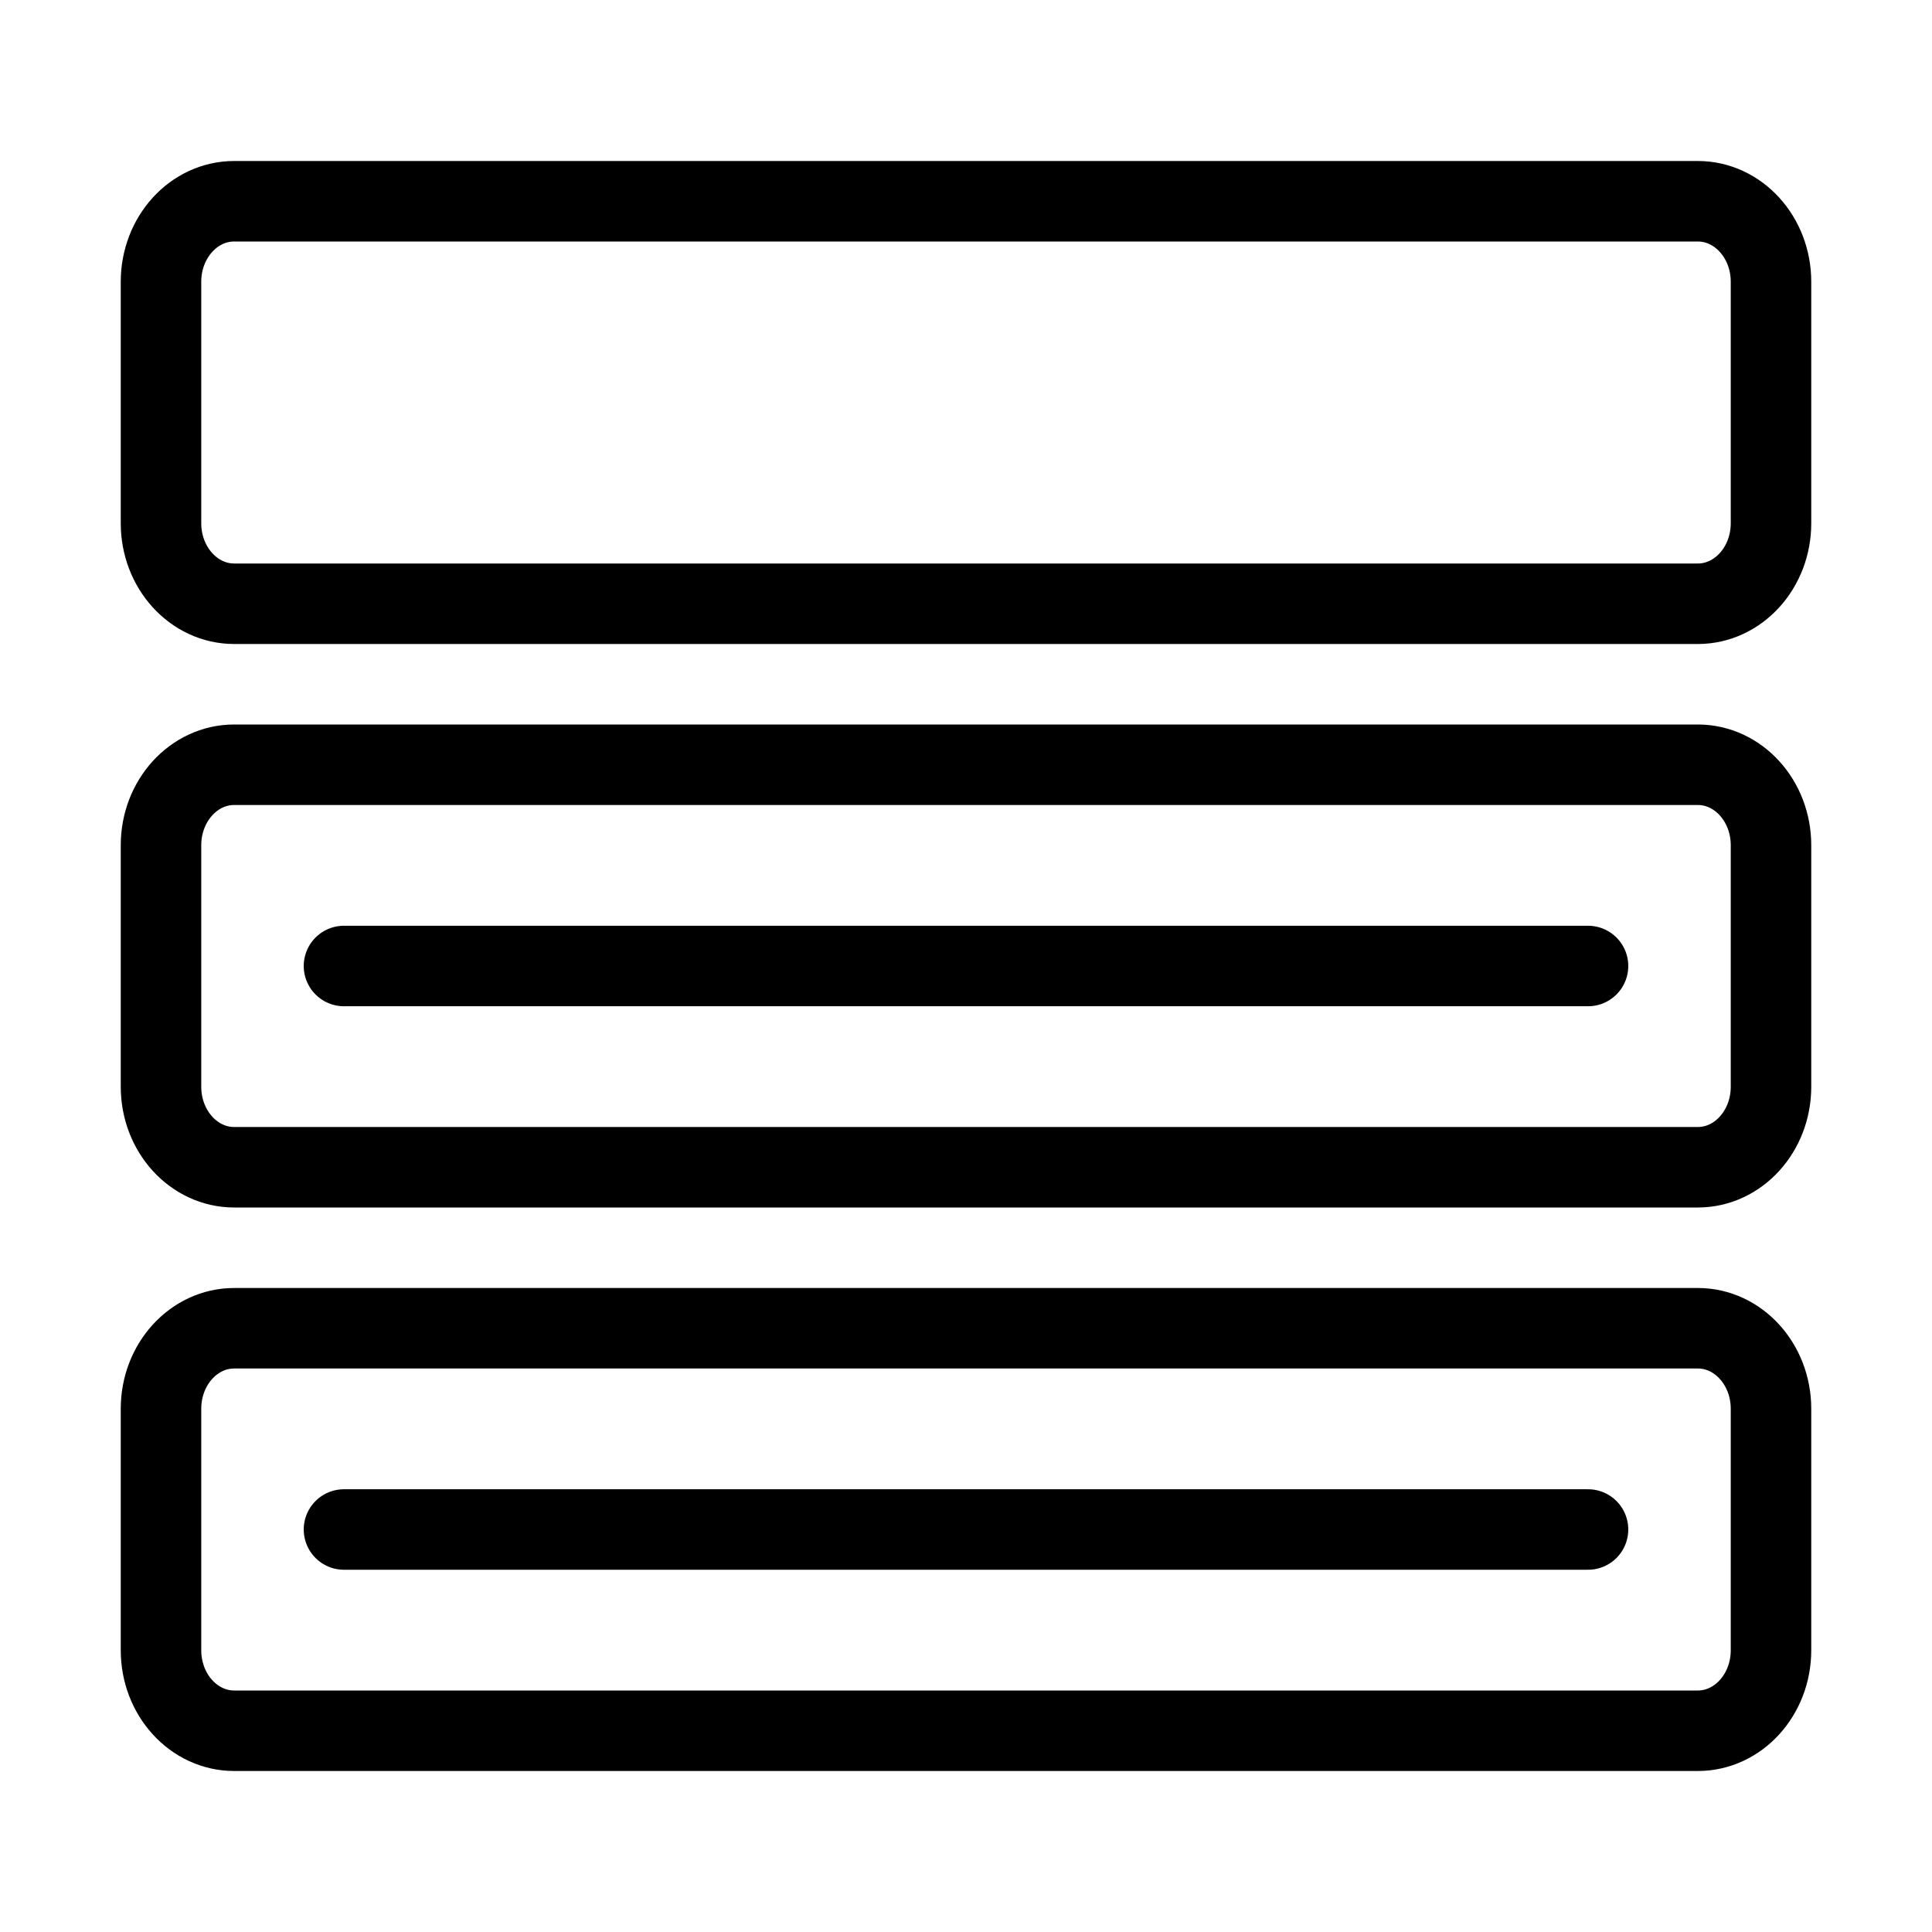
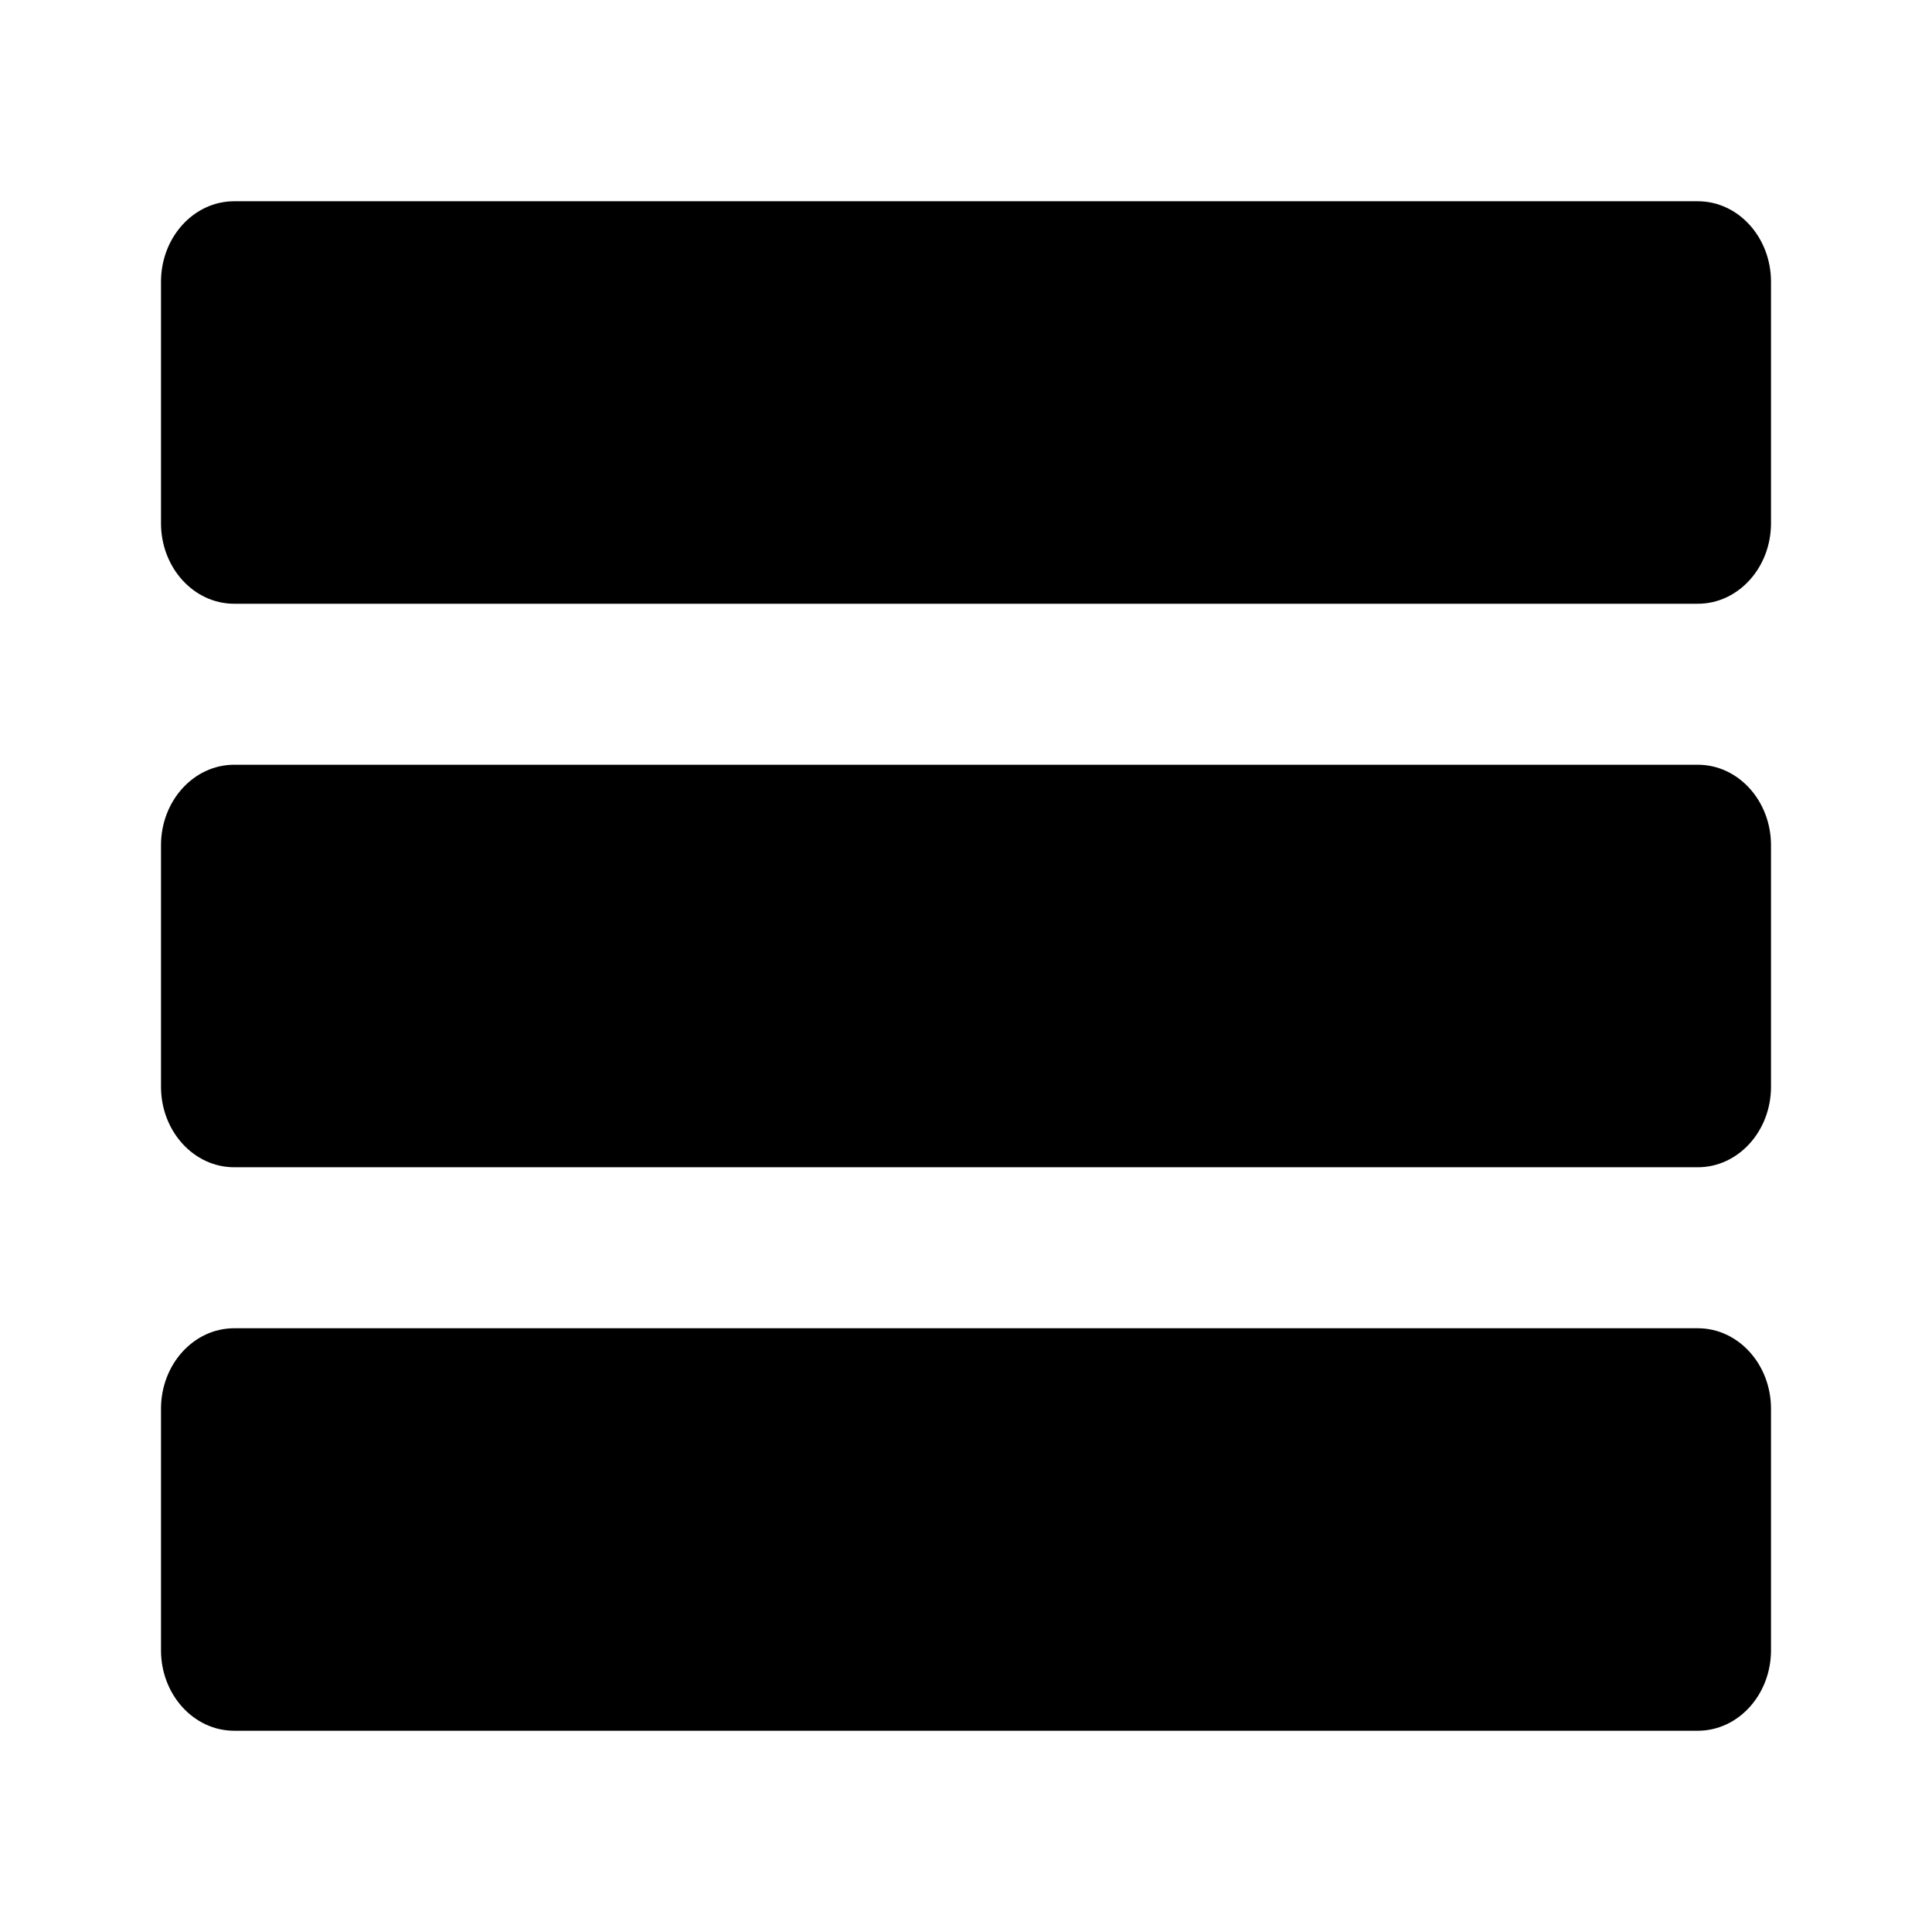
<svg xmlns="http://www.w3.org/2000/svg" width="24" height="24" viewBox="0 0 24 24" fill="none">
-   <path d="M2.909 7.5H21.091C21.593 7.5 22 7.052 22 6.5V3.5C22 2.948 21.593 2.5 21.091 2.5H2.909C2.407 2.5 2 2.948 2 3.5V6.5C2 7.052 2.407 7.5 2.909 7.5Z" stroke="black" stroke-linecap="round" />
-   <path d="M4.273 12H19.727M2.909 14.5H21.091C21.593 14.5 22 14.052 22 13.5V10.5C22 9.948 21.593 9.5 21.091 9.5H2.909C2.407 9.5 2 9.948 2 10.5V13.5C2 14.052 2.407 14.5 2.909 14.5Z" stroke="black" stroke-linecap="round" />
-   <path d="M4.273 19H19.727M2.909 21.5H21.091C21.593 21.5 22 21.052 22 20.5V17.5C22 16.948 21.593 16.5 21.091 16.5H2.909C2.407 16.5 2 16.948 2 17.5V20.5C2 21.052 2.407 21.5 2.909 21.5Z" stroke="black" stroke-linecap="round" />
+   <path d="M2.909 7.5H21.091C21.593 7.5 22 7.052 22 6.5V3.5C22 2.948 21.593 2.5 21.091 2.5H2.909C2.407 2.5 2 2.948 2 3.5V6.5C2 7.052 2.407 7.5 2.909 7.5Z" fill="black" />
+   <path d="M2.909 14.5H21.091C21.593 14.5 22 14.052 22 13.5V10.5C22 9.948 21.593 9.5 21.091 9.5H2.909C2.407 9.5 2 9.948 2 10.5V13.5C2 14.052 2.407 14.5 2.909 14.5Z" fill="black" />
+   <path d="M2.909 21.5H21.091C21.593 21.5 22 21.052 22 20.5V17.5C22 16.948 21.593 16.5 21.091 16.5H2.909C2.407 16.5 2 16.948 2 17.5V20.5C2 21.052 2.407 21.5 2.909 21.5Z" fill="black" />
</svg>
